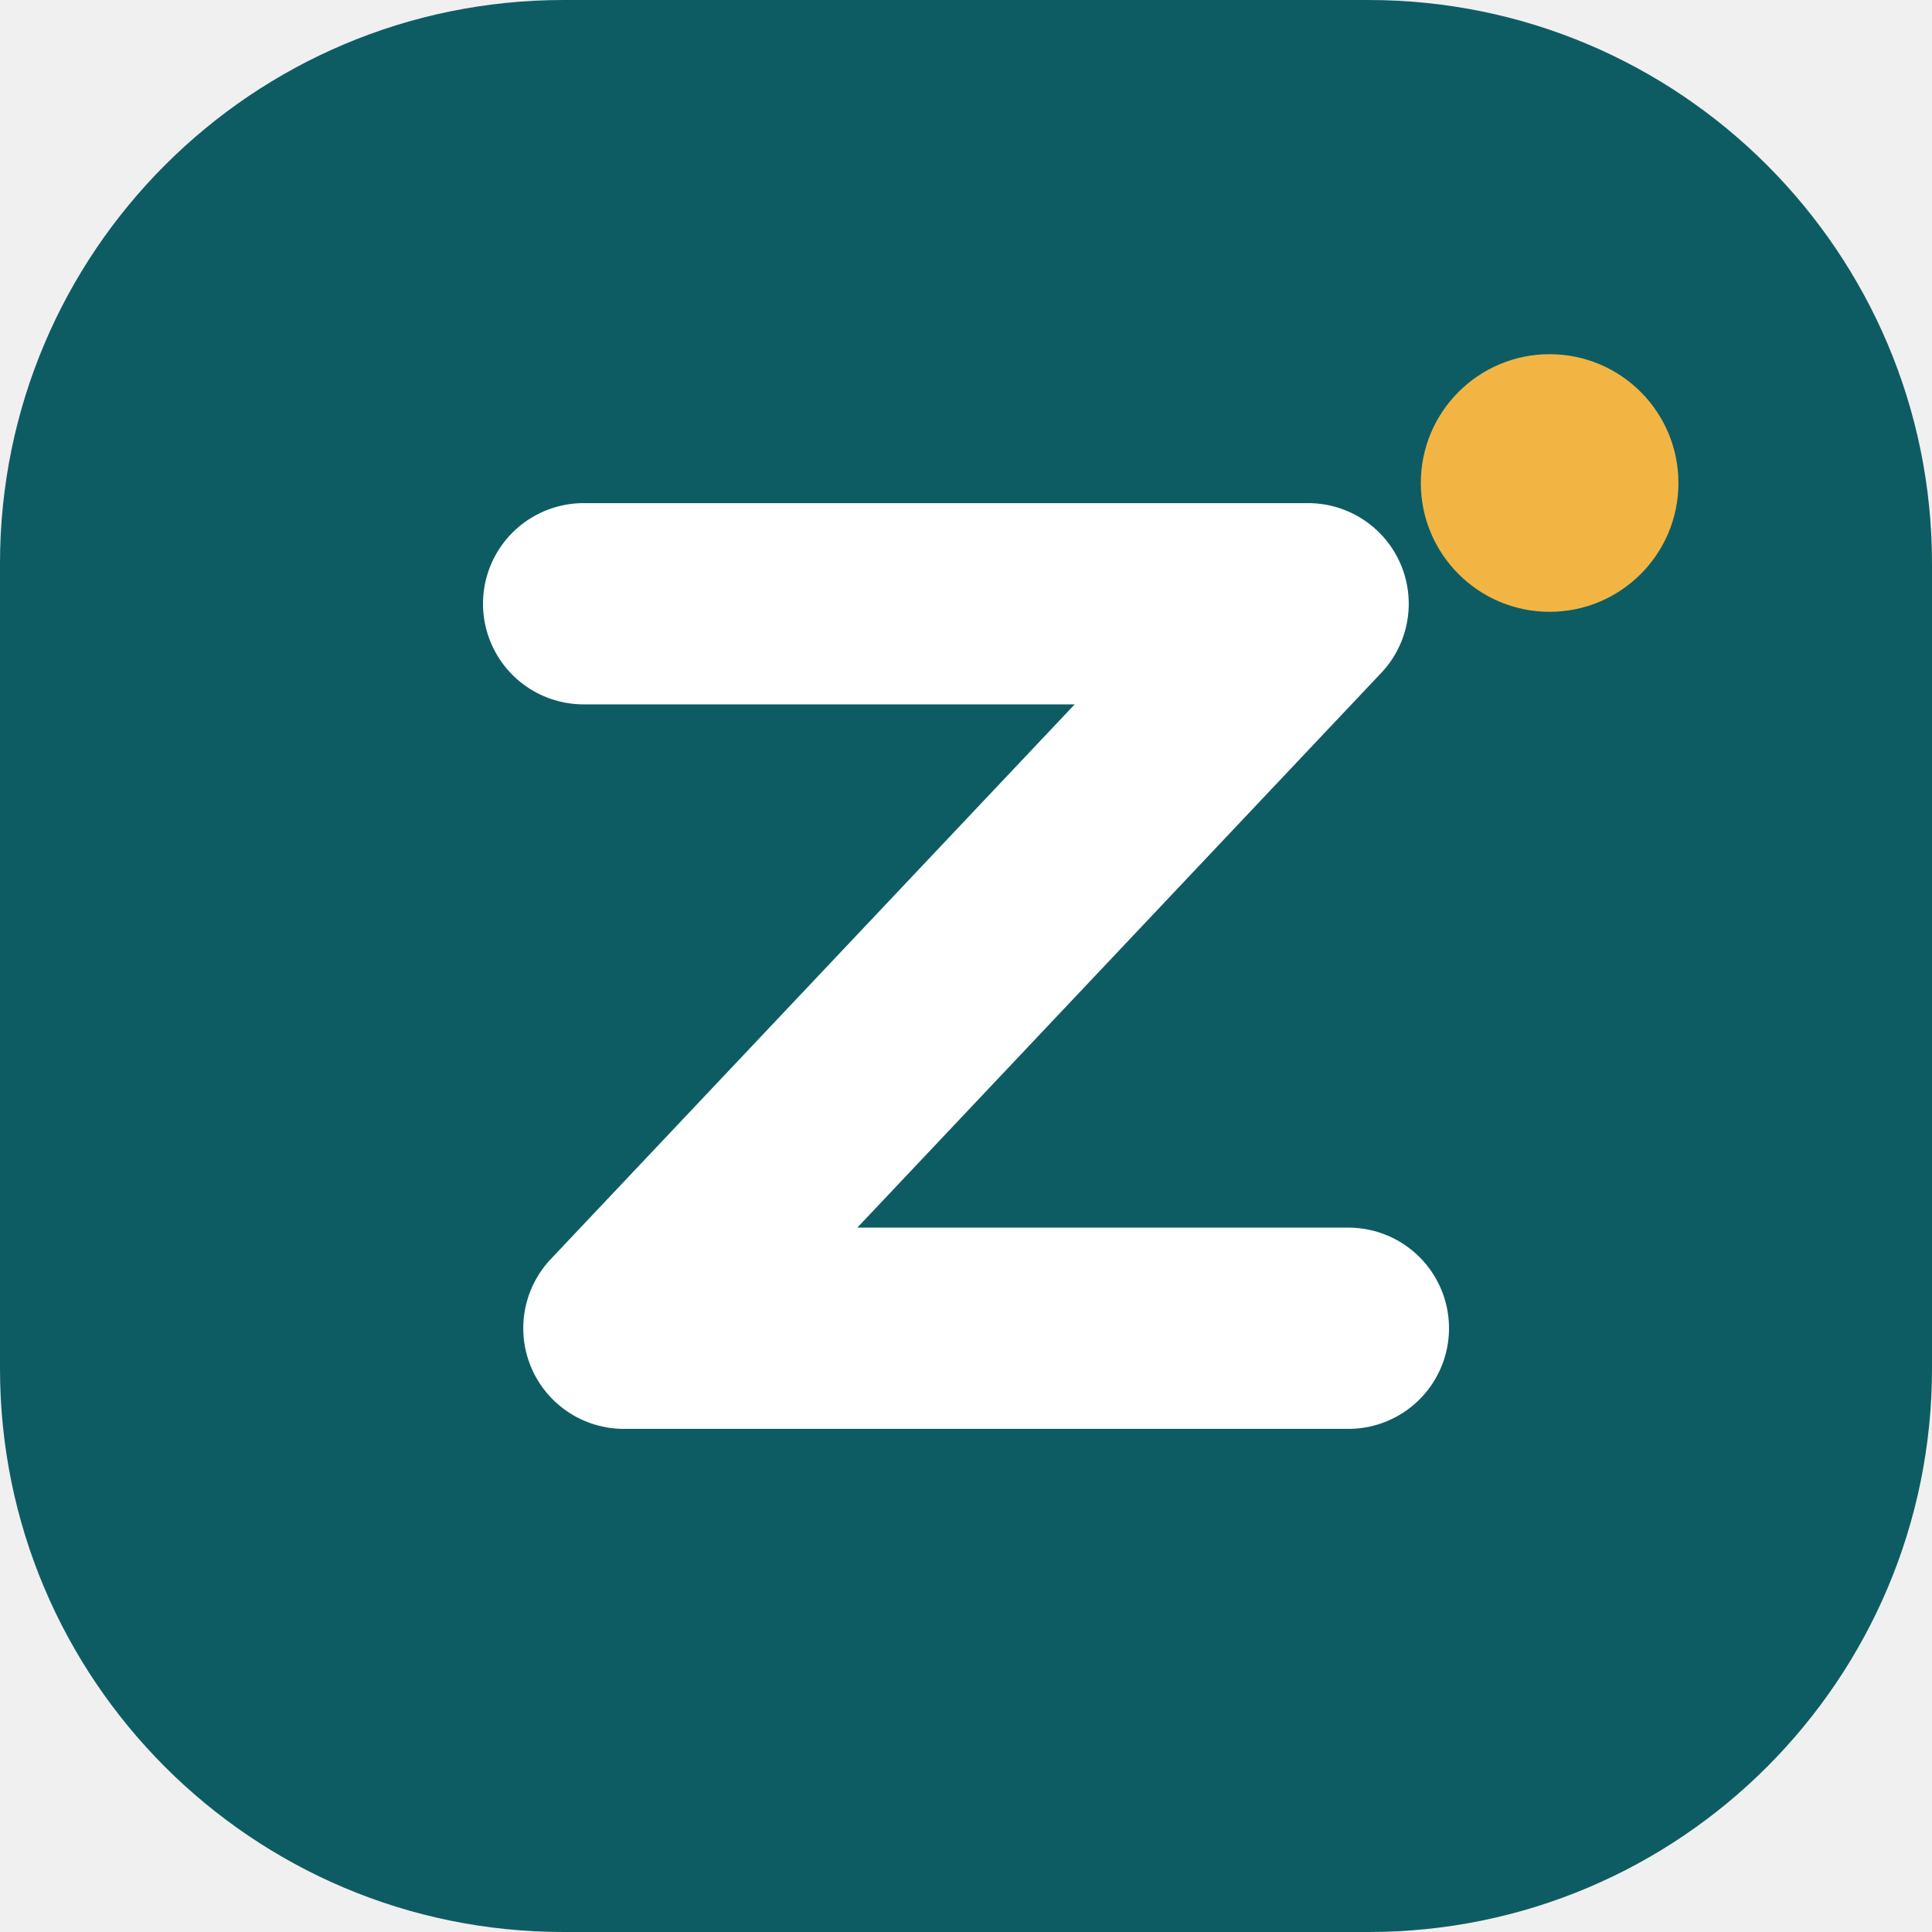
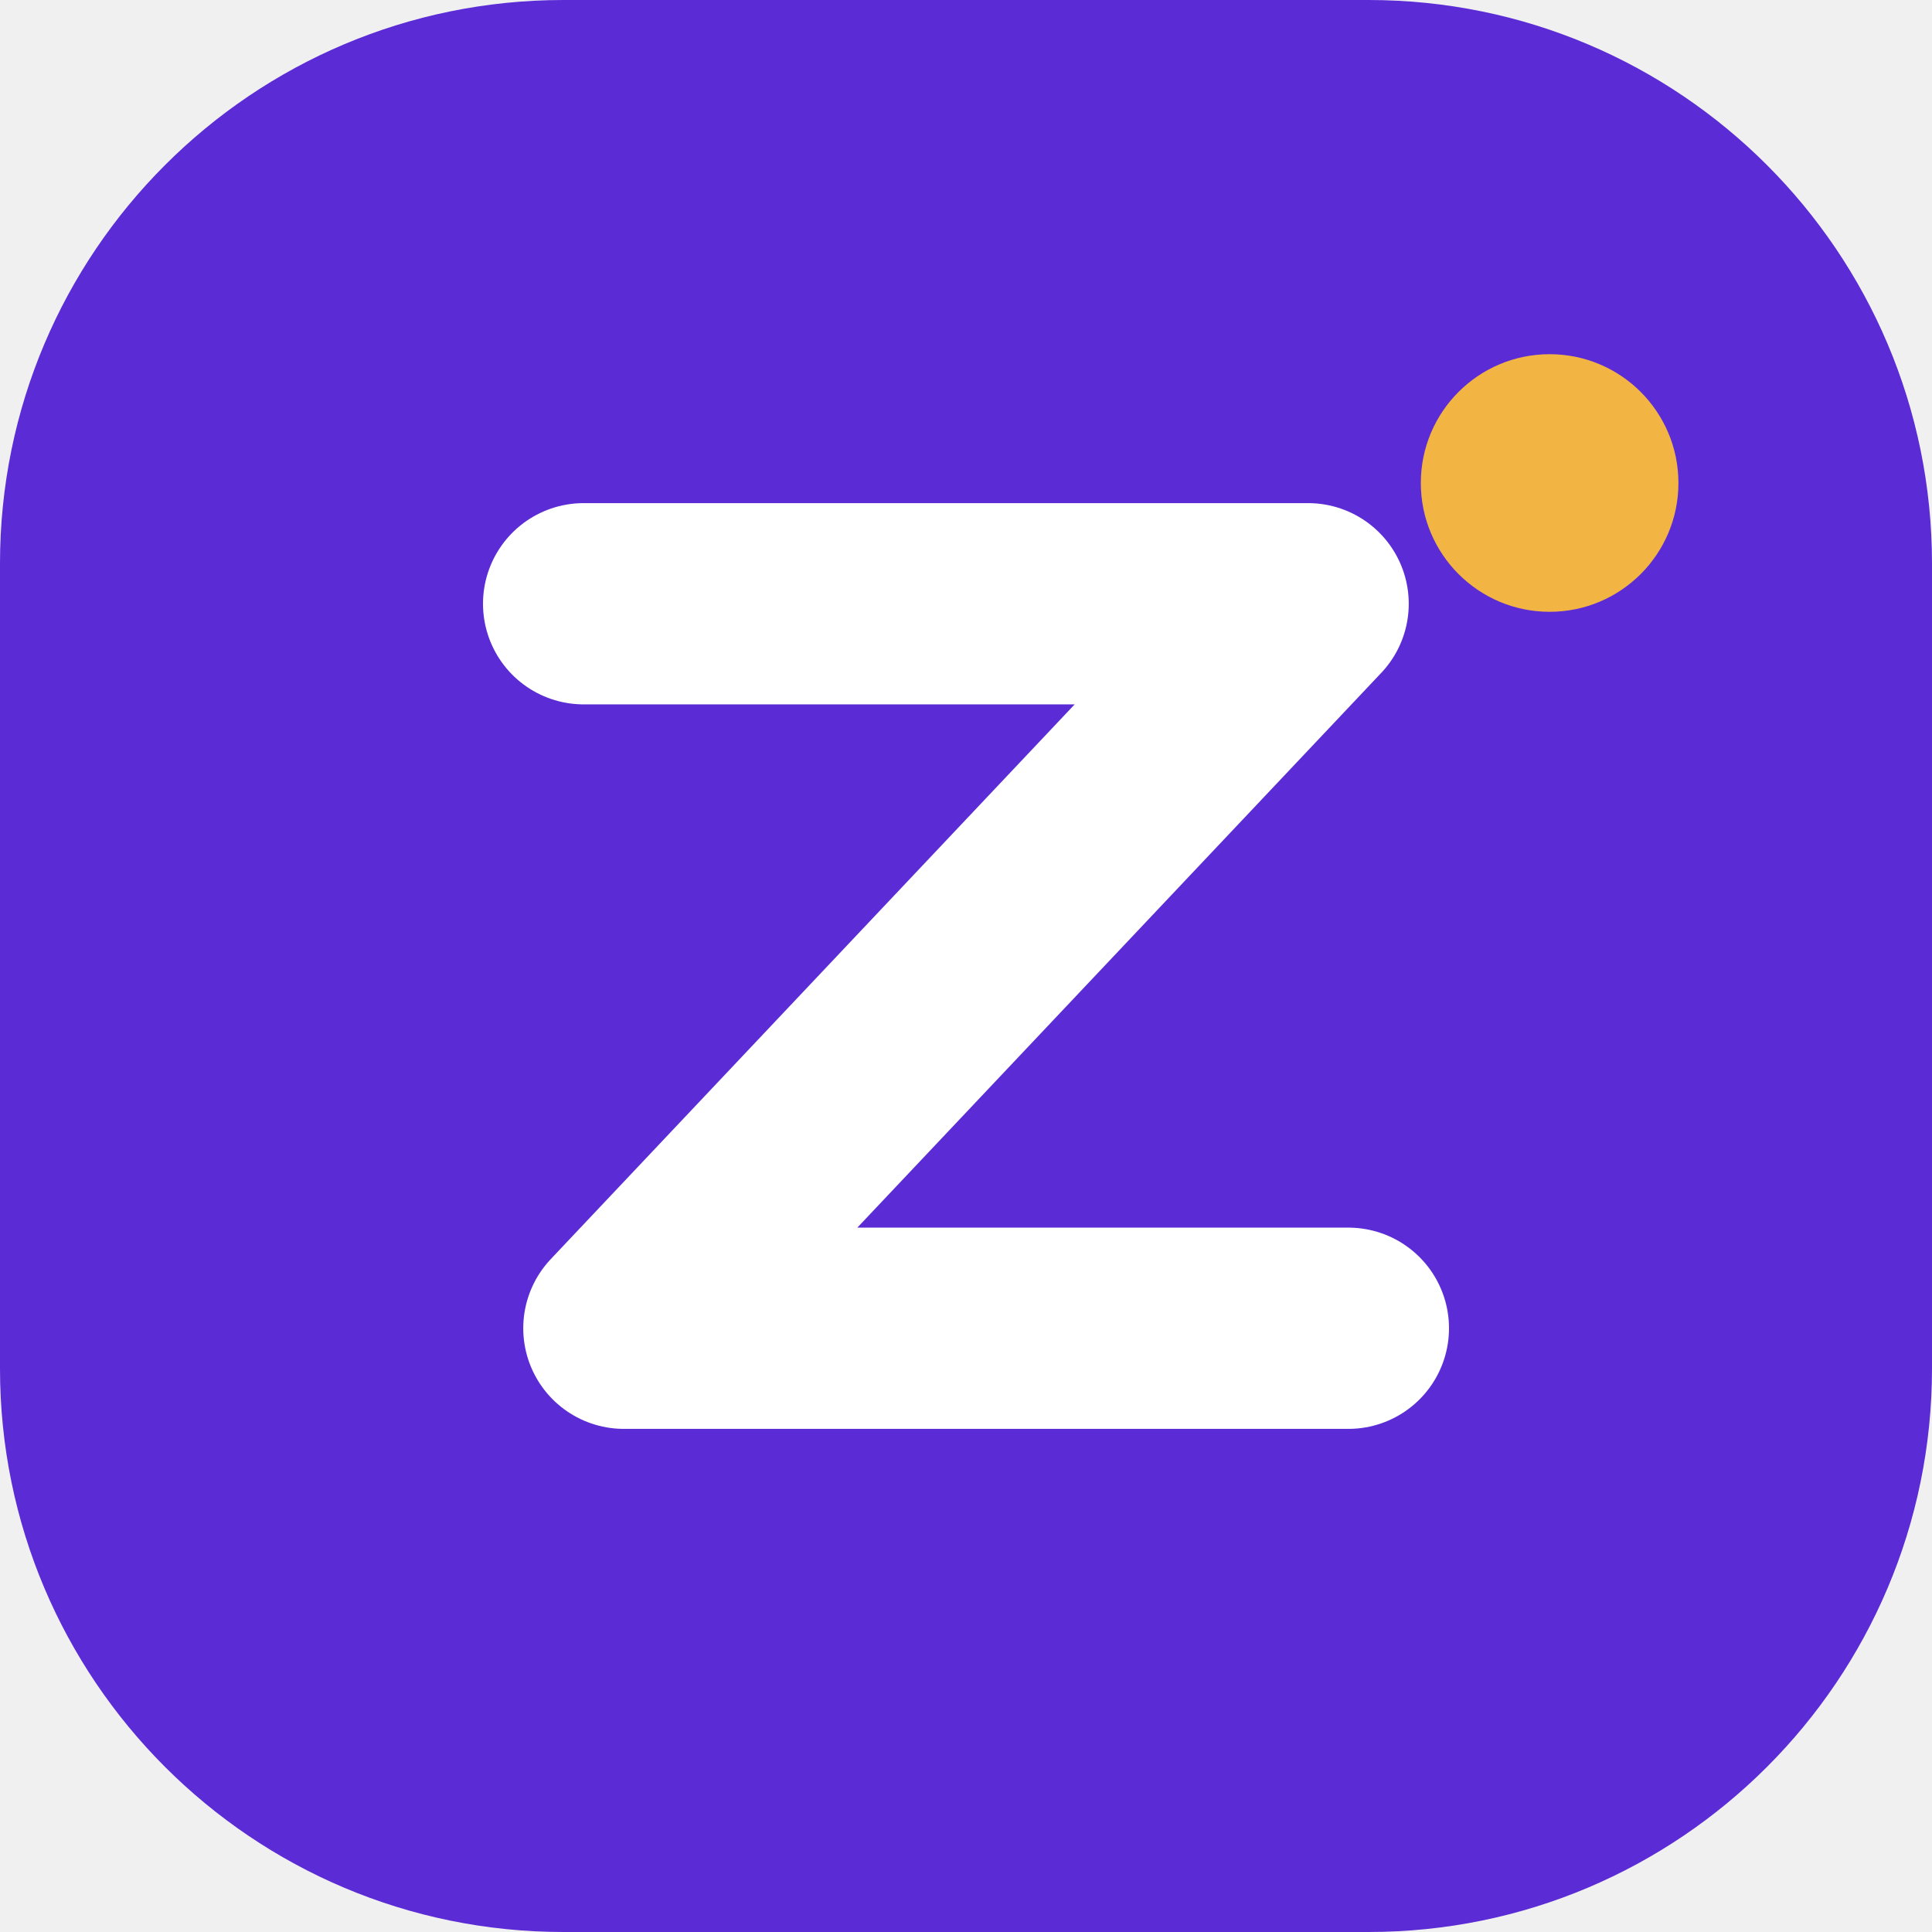
<svg xmlns="http://www.w3.org/2000/svg" viewBox="0 0 48 48" role="img" aria-label="Zentrix">
-   <rect width="48" height="48" rx="14" fill="#0E5C63" />
+   <rect width="48" height="48" rx="14" fill="#5B2BD6" />
  <path d="M14.5 15h18L15.5 33h18" fill="none" stroke="#FFFFFF" stroke-width="5" stroke-linecap="round" stroke-linejoin="round" />
  <circle cx="38.5" cy="12" r="3.2" fill="#F2B544" />
</svg>
